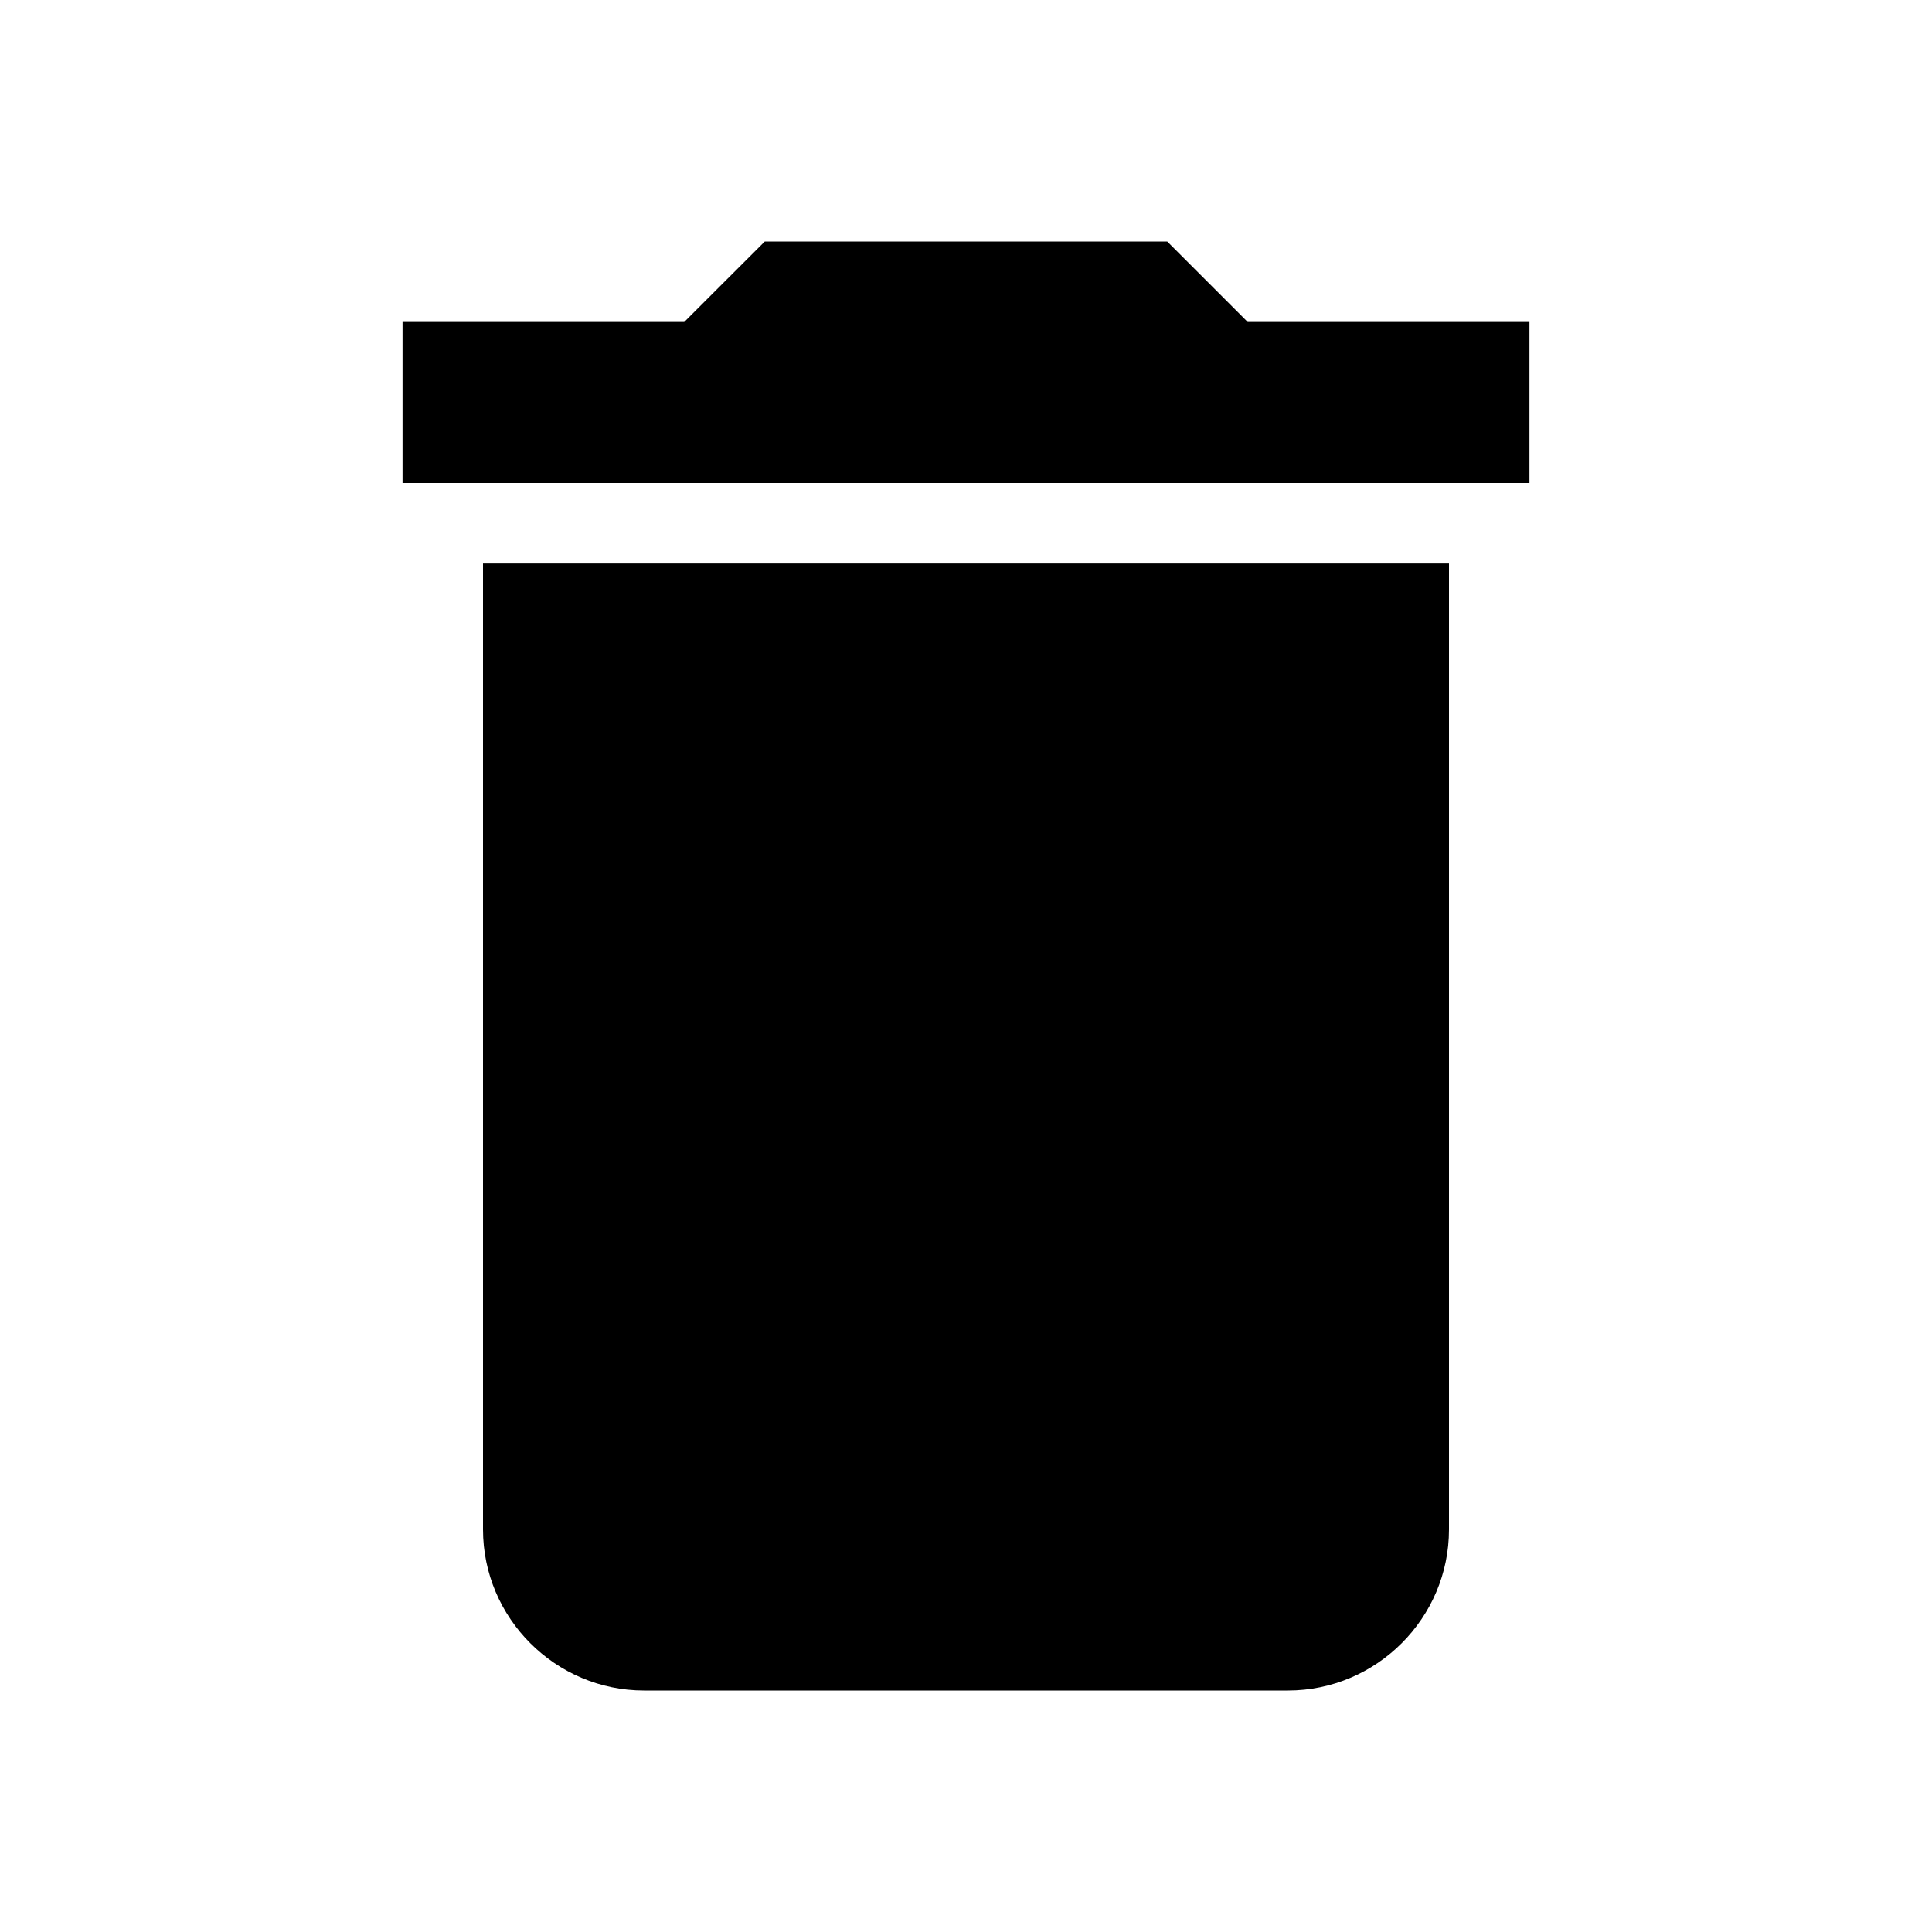
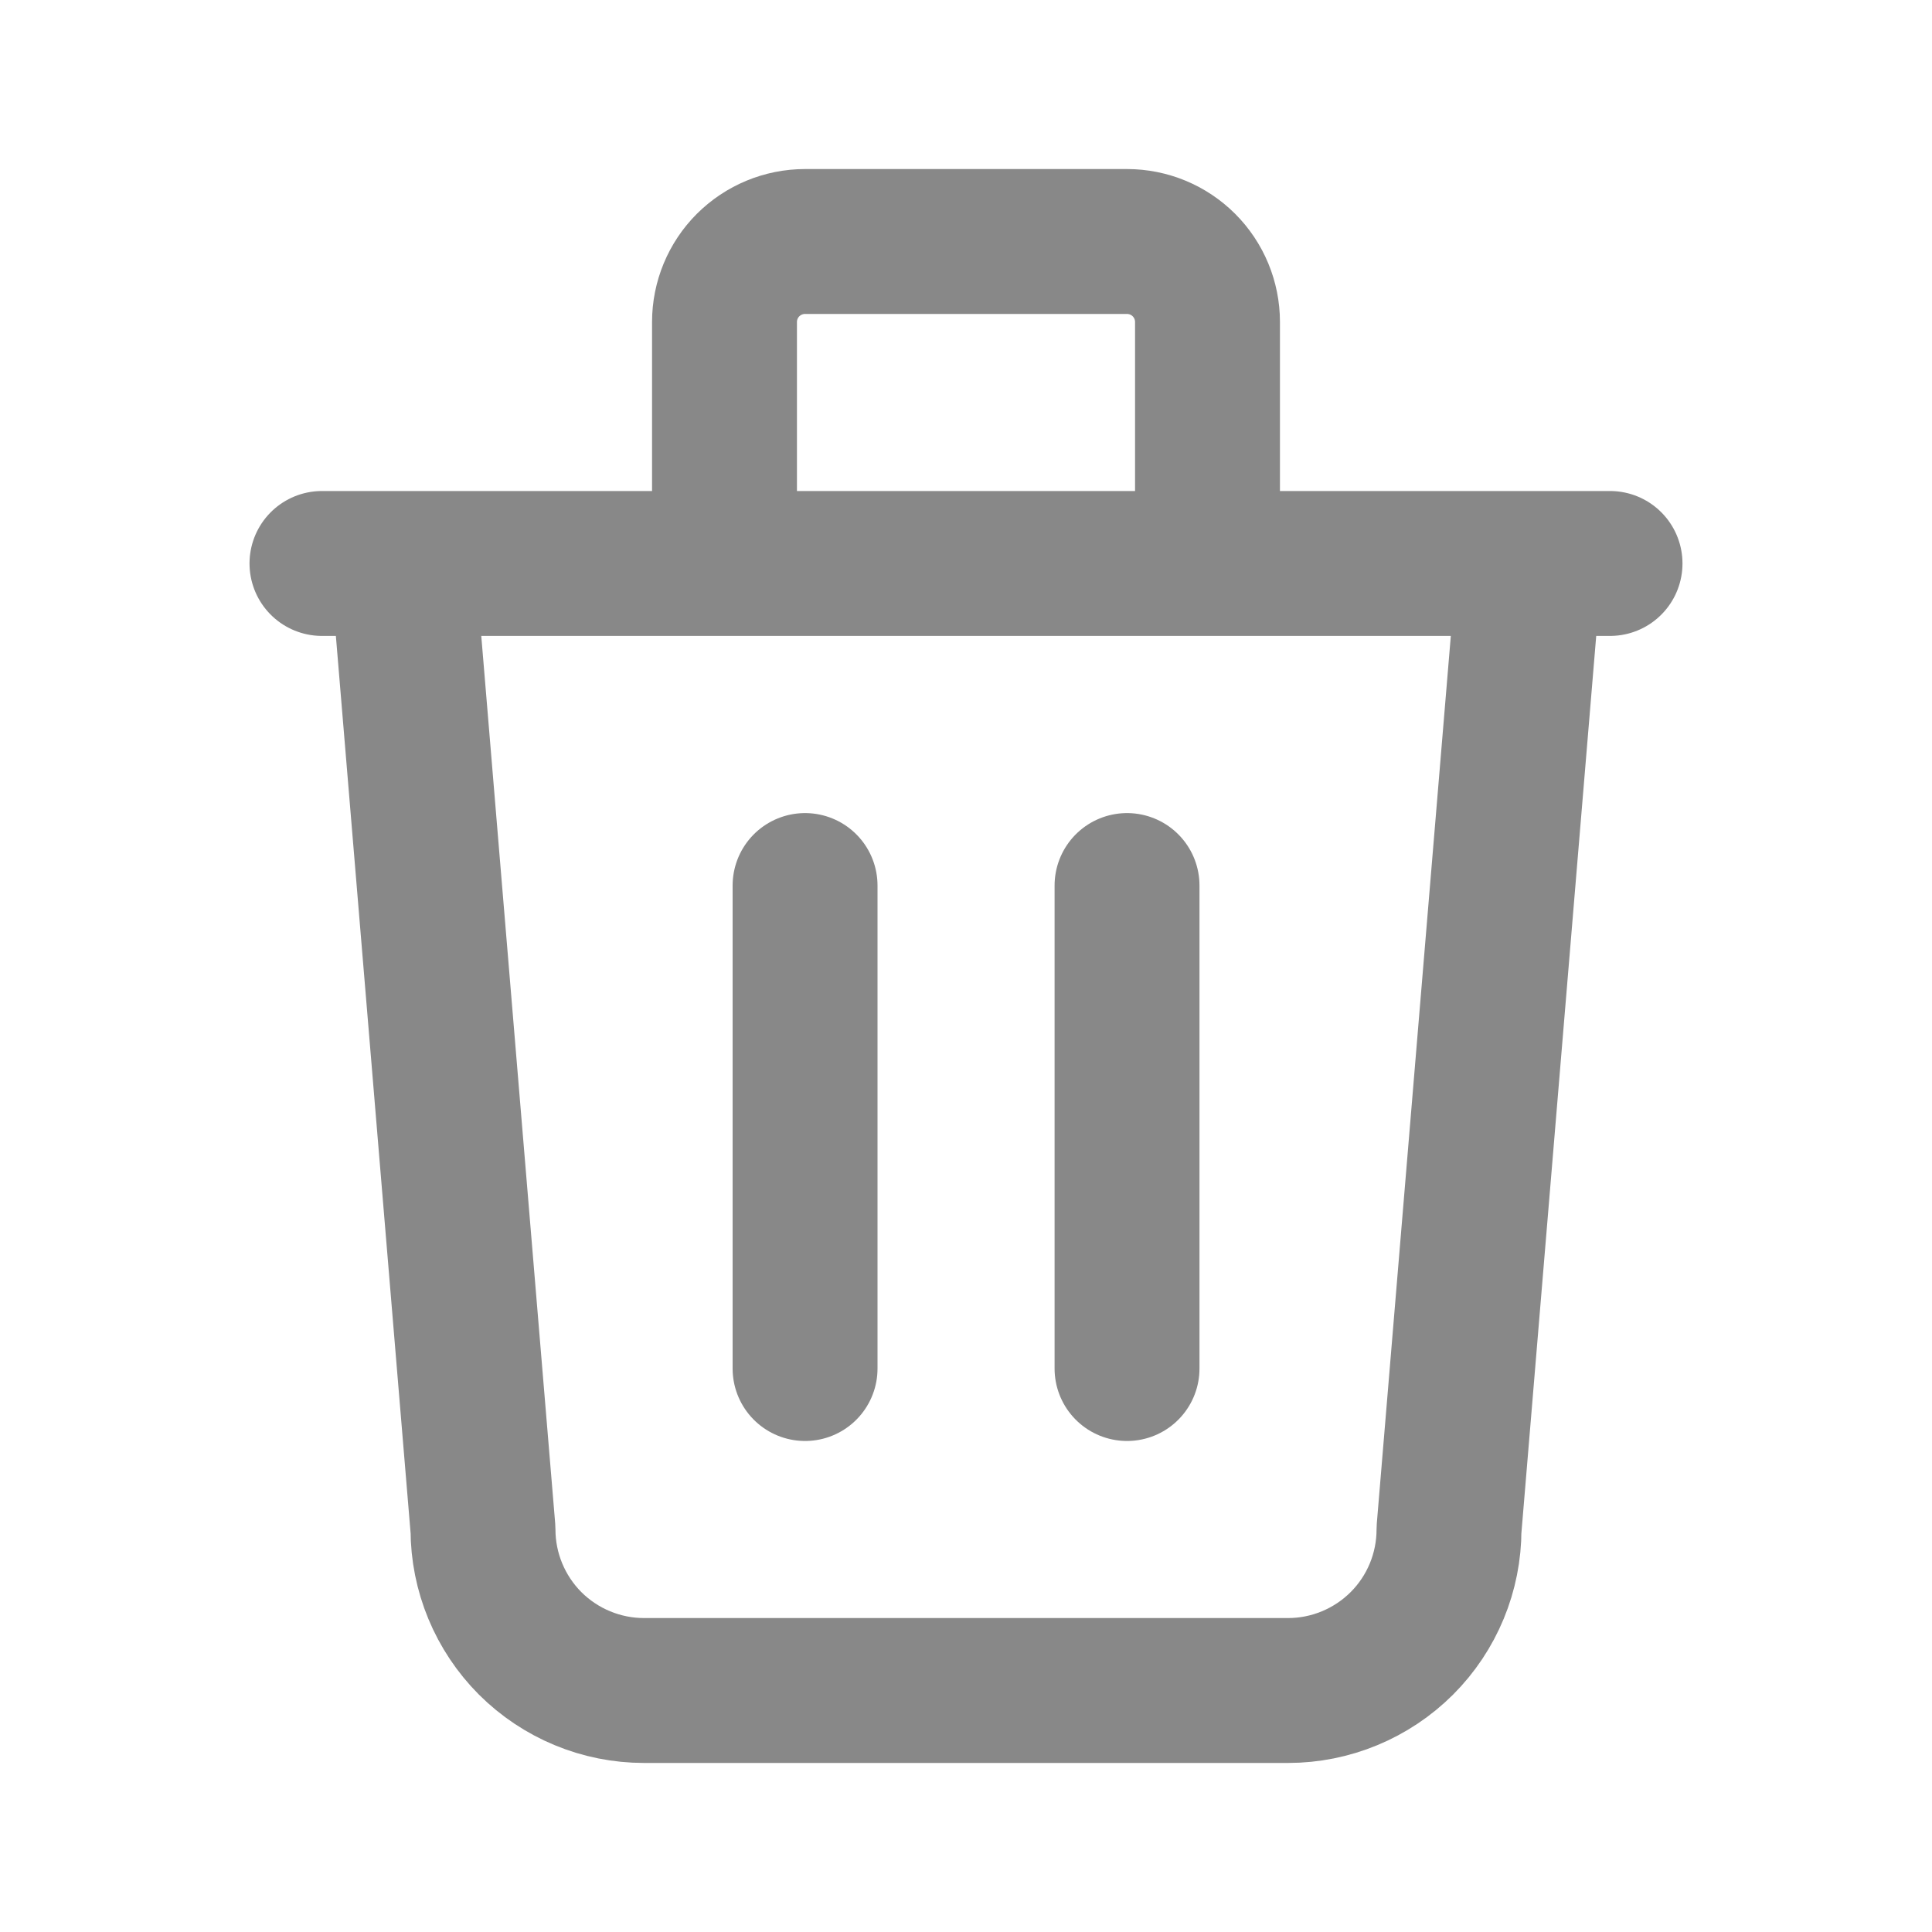
<svg xmlns="http://www.w3.org/2000/svg" width="20" height="20" viewBox="0 0 20 20" fill="none">
-   <path d="M5 15.833C5 16.75 5.75 17.5 6.667 17.5H13.333C14.25 17.5 15 16.75 15 15.833V5.833H5V15.833ZM15.833 3.333H12.916L12.083 2.5H7.917L7.083 3.333H4.167V5H15.833V3.333Z" fill="currentColor" />
+   <path d="M3.333 5.833H16.667M8.334 9.167V14.167M11.667 9.167V14.167M4.167 5.833L5 15.833C5 16.275 5.176 16.699 5.488 17.012C5.801 17.324 6.225 17.5 6.667 17.5H13.334C13.775 17.5 14.199 17.324 14.512 17.012C14.825 16.699 15 16.275 15 15.833L15.834 5.833M7.5 5.833V3.333C7.5 3.112 7.588 2.9 7.744 2.744C7.901 2.588 8.112 2.5 8.334 2.5H11.667C11.888 2.5 12.1 2.588 12.256 2.744C12.412 2.9 12.5 3.112 12.5 3.333V5.833" stroke="#888888" stroke-width="1.5" stroke-linecap="round" stroke-linejoin="round" />
</svg>
